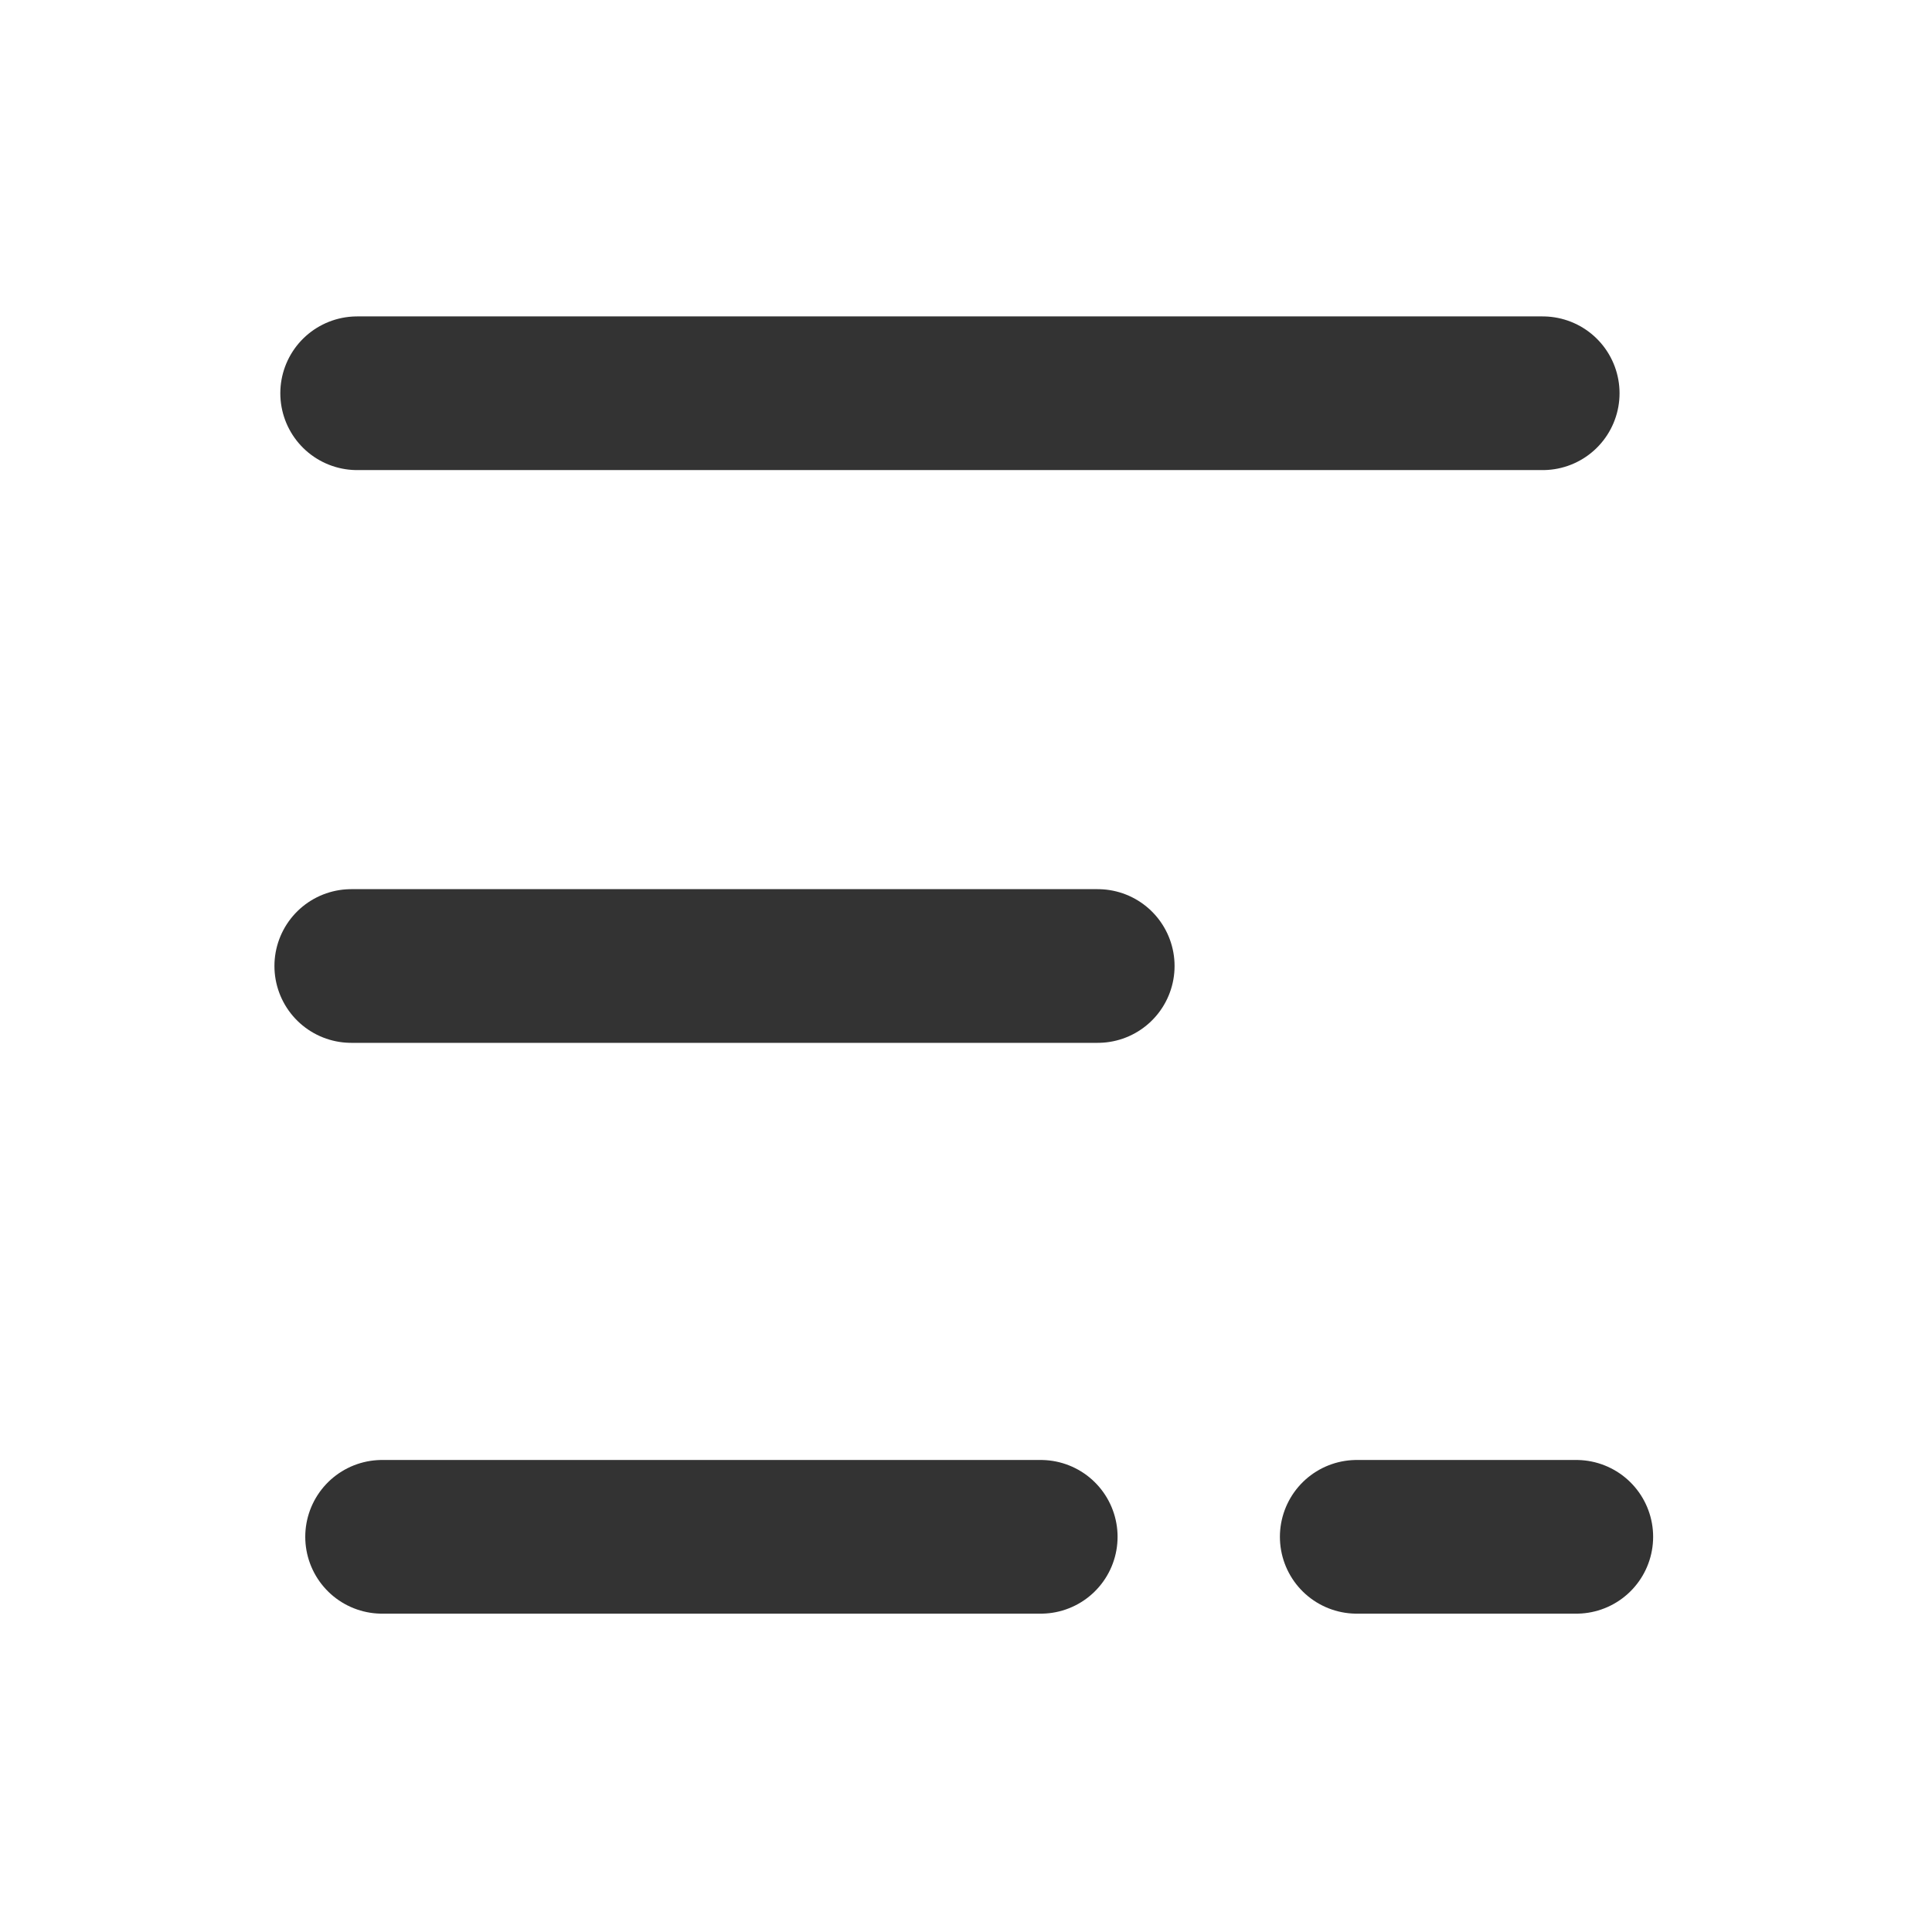
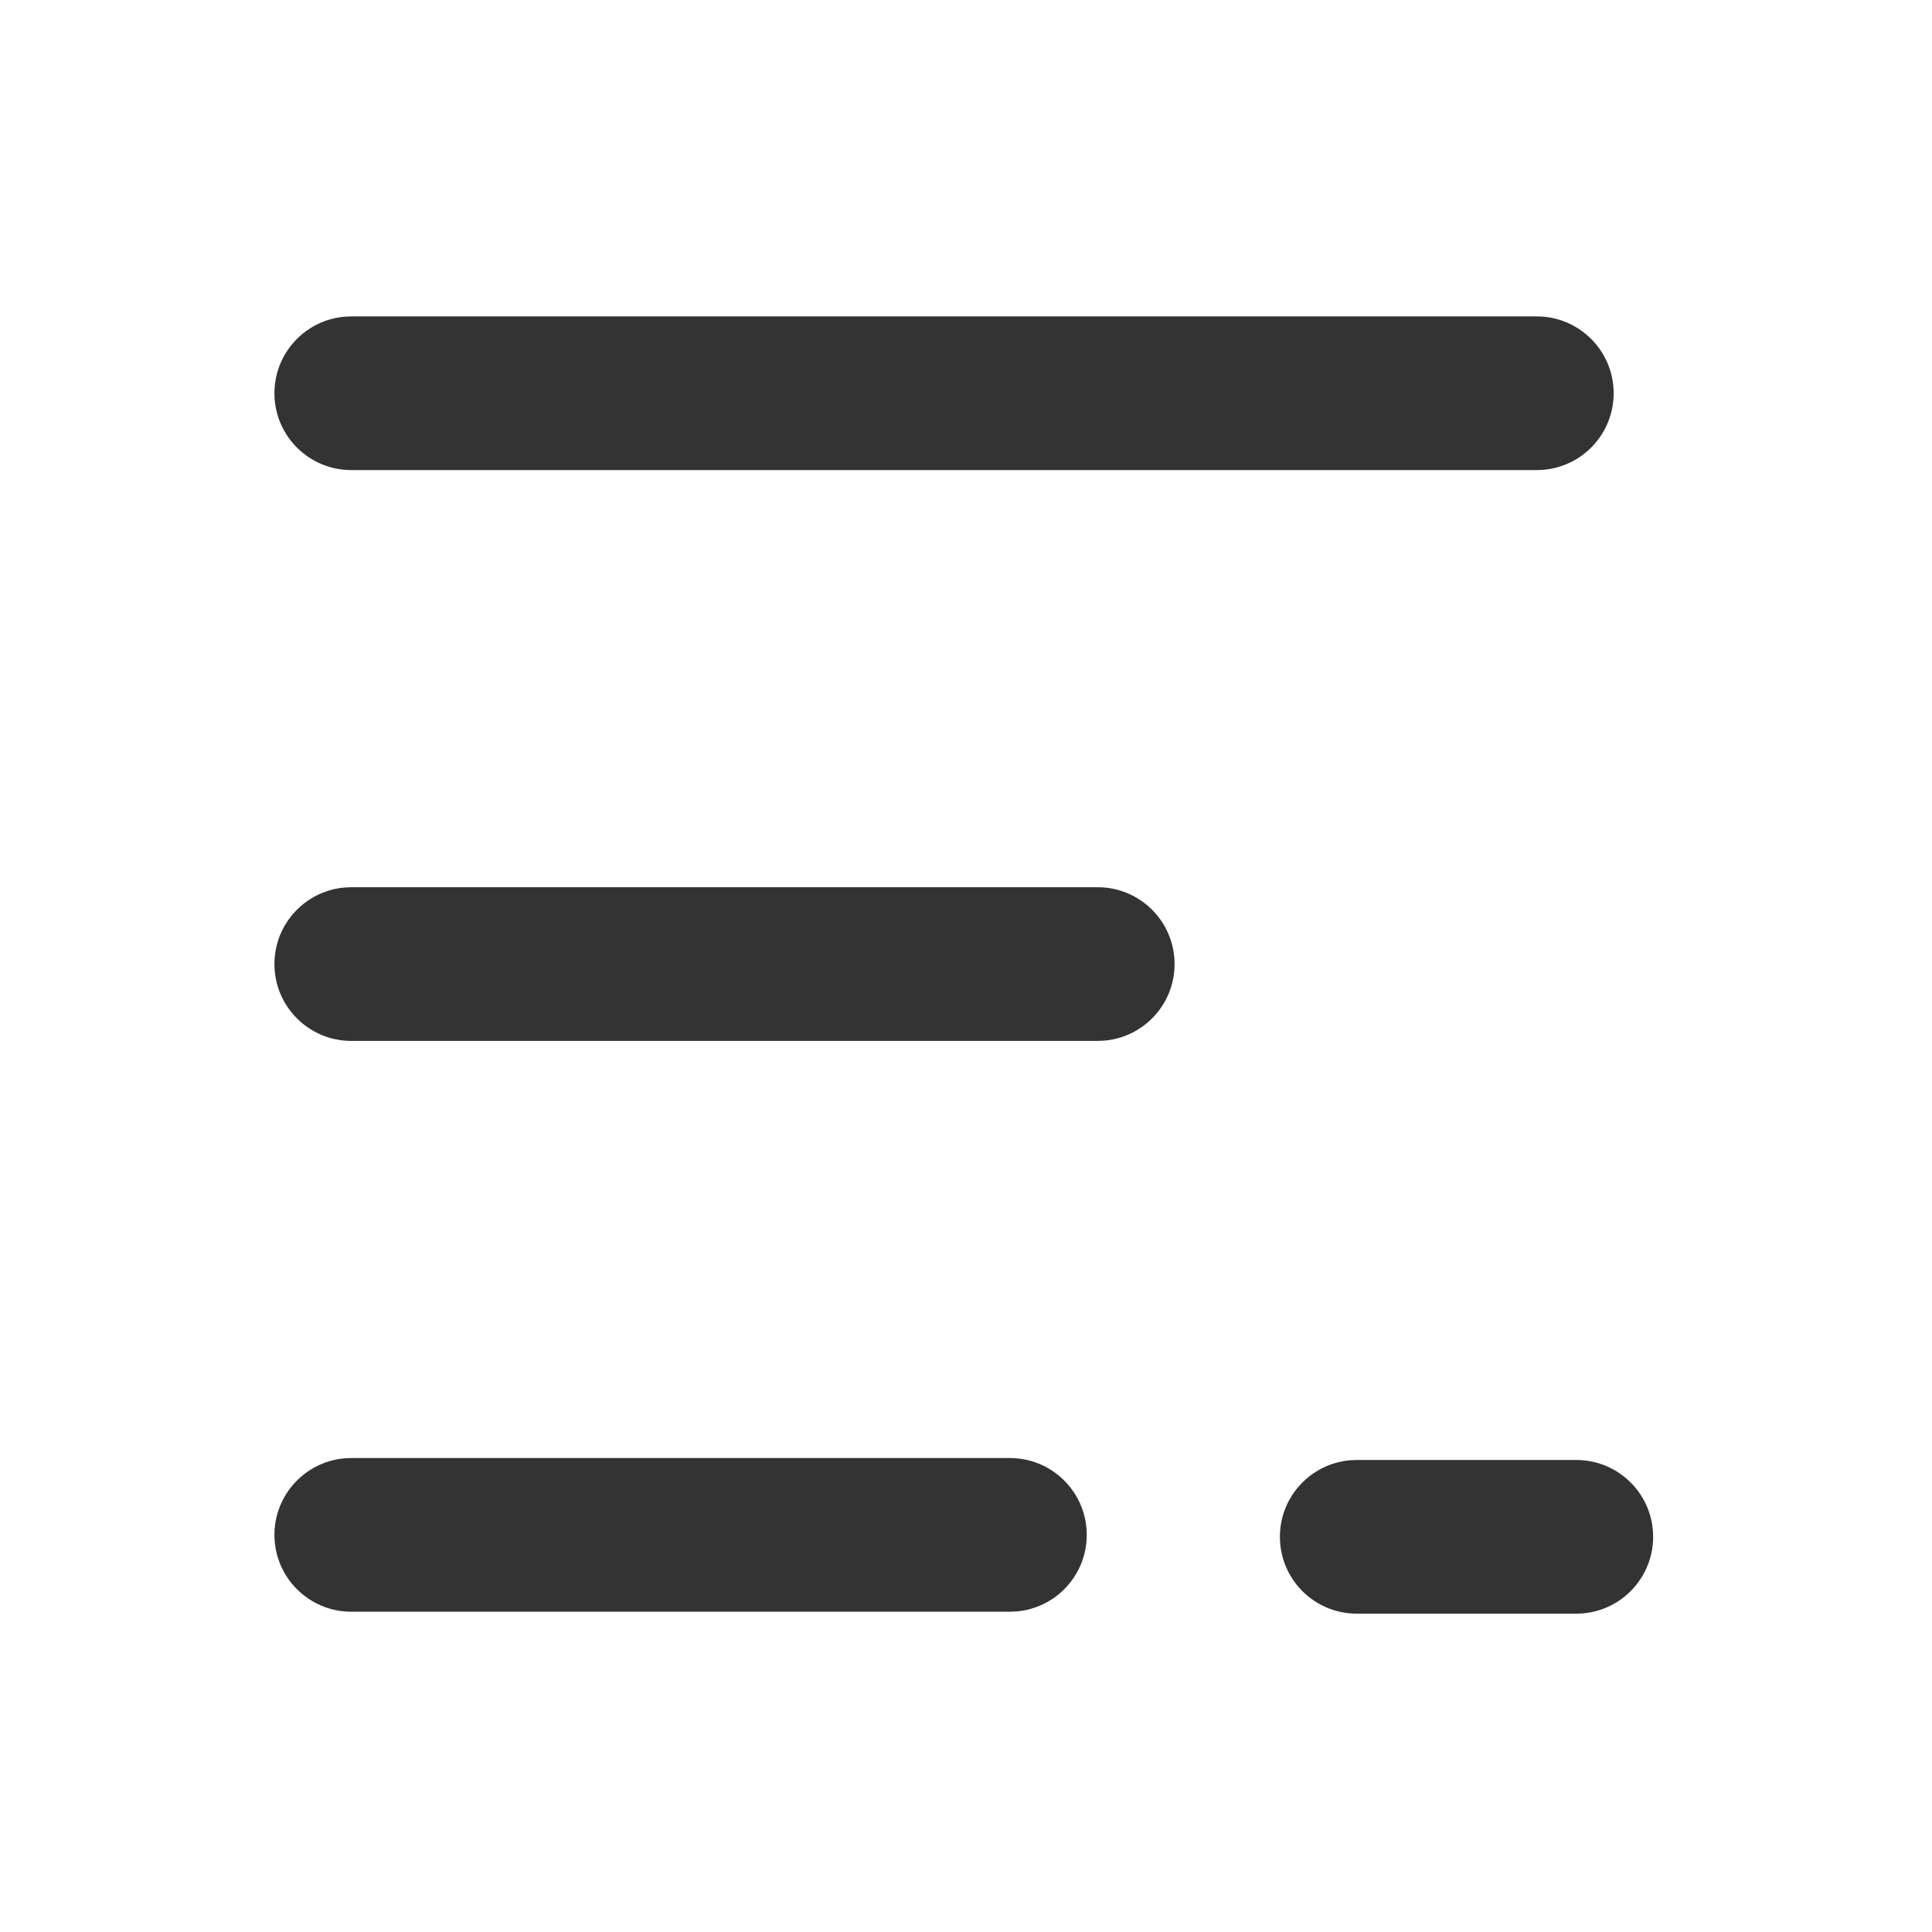
<svg xmlns="http://www.w3.org/2000/svg" width="44px" height="44px" viewBox="0 0 44 44" version="1.1">
-   <g id="页面-1" stroke="none" stroke-width="1" fill="none" fill-rule="evenodd">
-     <g id="65">
-       <g id="编组" />
-       <g id="编组" transform="translate(8, 8)" stroke="#333333" stroke-linecap="round" stroke-width="3.5">
-         <line x1="27.134" y1="0.956" x2="0.134" y2="0.956" id="Stroke-1" />
-         <line x1="15.702" y1="27" x2="0.702" y2="27" id="Stroke-5" />
-         <line x1="27.899" y1="27" x2="22.899" y2="27" id="Stroke-5备份-2" />
-         <line x1="17" y1="14" x2="0" y2="14" id="Stroke-9" />
+   <g id="相关图标说明" stroke="none" stroke-width="1" fill="none" fill-rule="evenodd">
+     <g id="线型图标（单色）" transform="translate(-966, -5240)">
+       <g id="编组-5" transform="translate(131, 4940)">
+         <g id="65" transform="translate(835, 300)">
+           <g id="编组" />
+           <g id="编组" transform="translate(6.25, 7.20593)" fill="#333333" fill-rule="nonzero">
+             <path d="M28.75,0 C29.716,0 30.5,0.784 30.5,1.75 C30.5,2.668 29.793,3.421 28.894,3.494 L28.75,3.5 L1.75,3.5 C0.784,3.5 0,2.716 0,1.75 C0,0.832 0.707,0.079 1.606,0.006 L1.75,0 L28.75,0 Z" id="Stroke-1" />
+             <path d="M16.75,26 C17.716,26 18.5,26.784 18.5,27.75 C18.5,28.668 17.793,29.421 16.894,29.494 L16.75,29.5 L1.75,29.5 C0.784,29.5 0,28.716 0,27.75 C0,26.832 0.707,26.079 1.606,26.006 L1.75,26 L16.75,26 Z" id="Stroke-5" />
+             <path d="M29.649,26.044 C30.616,26.044 31.399,26.828 31.399,27.794 C31.399,28.712 30.692,29.465 29.793,29.538 L29.649,29.544 L24.649,29.544 C23.683,29.544 22.899,28.761 22.899,27.794 C22.899,26.876 23.606,26.123 24.506,26.05 L24.649,26.044 L29.649,26.044 Z" id="Stroke-5备份-2" />
+             <path d="M18.75,13 C19.716,13 20.5,13.784 20.5,14.75 C20.5,15.668 19.793,16.421 18.894,16.494 L18.75,16.5 L1.75,16.5 C0.784,16.5 0,15.716 0,14.75 C0,13.832 0.707,13.079 1.606,13.006 L1.75,13 L18.75,13 Z" id="Stroke-9" />
+           </g>
+         </g>
      </g>
    </g>
  </g>
</svg>
